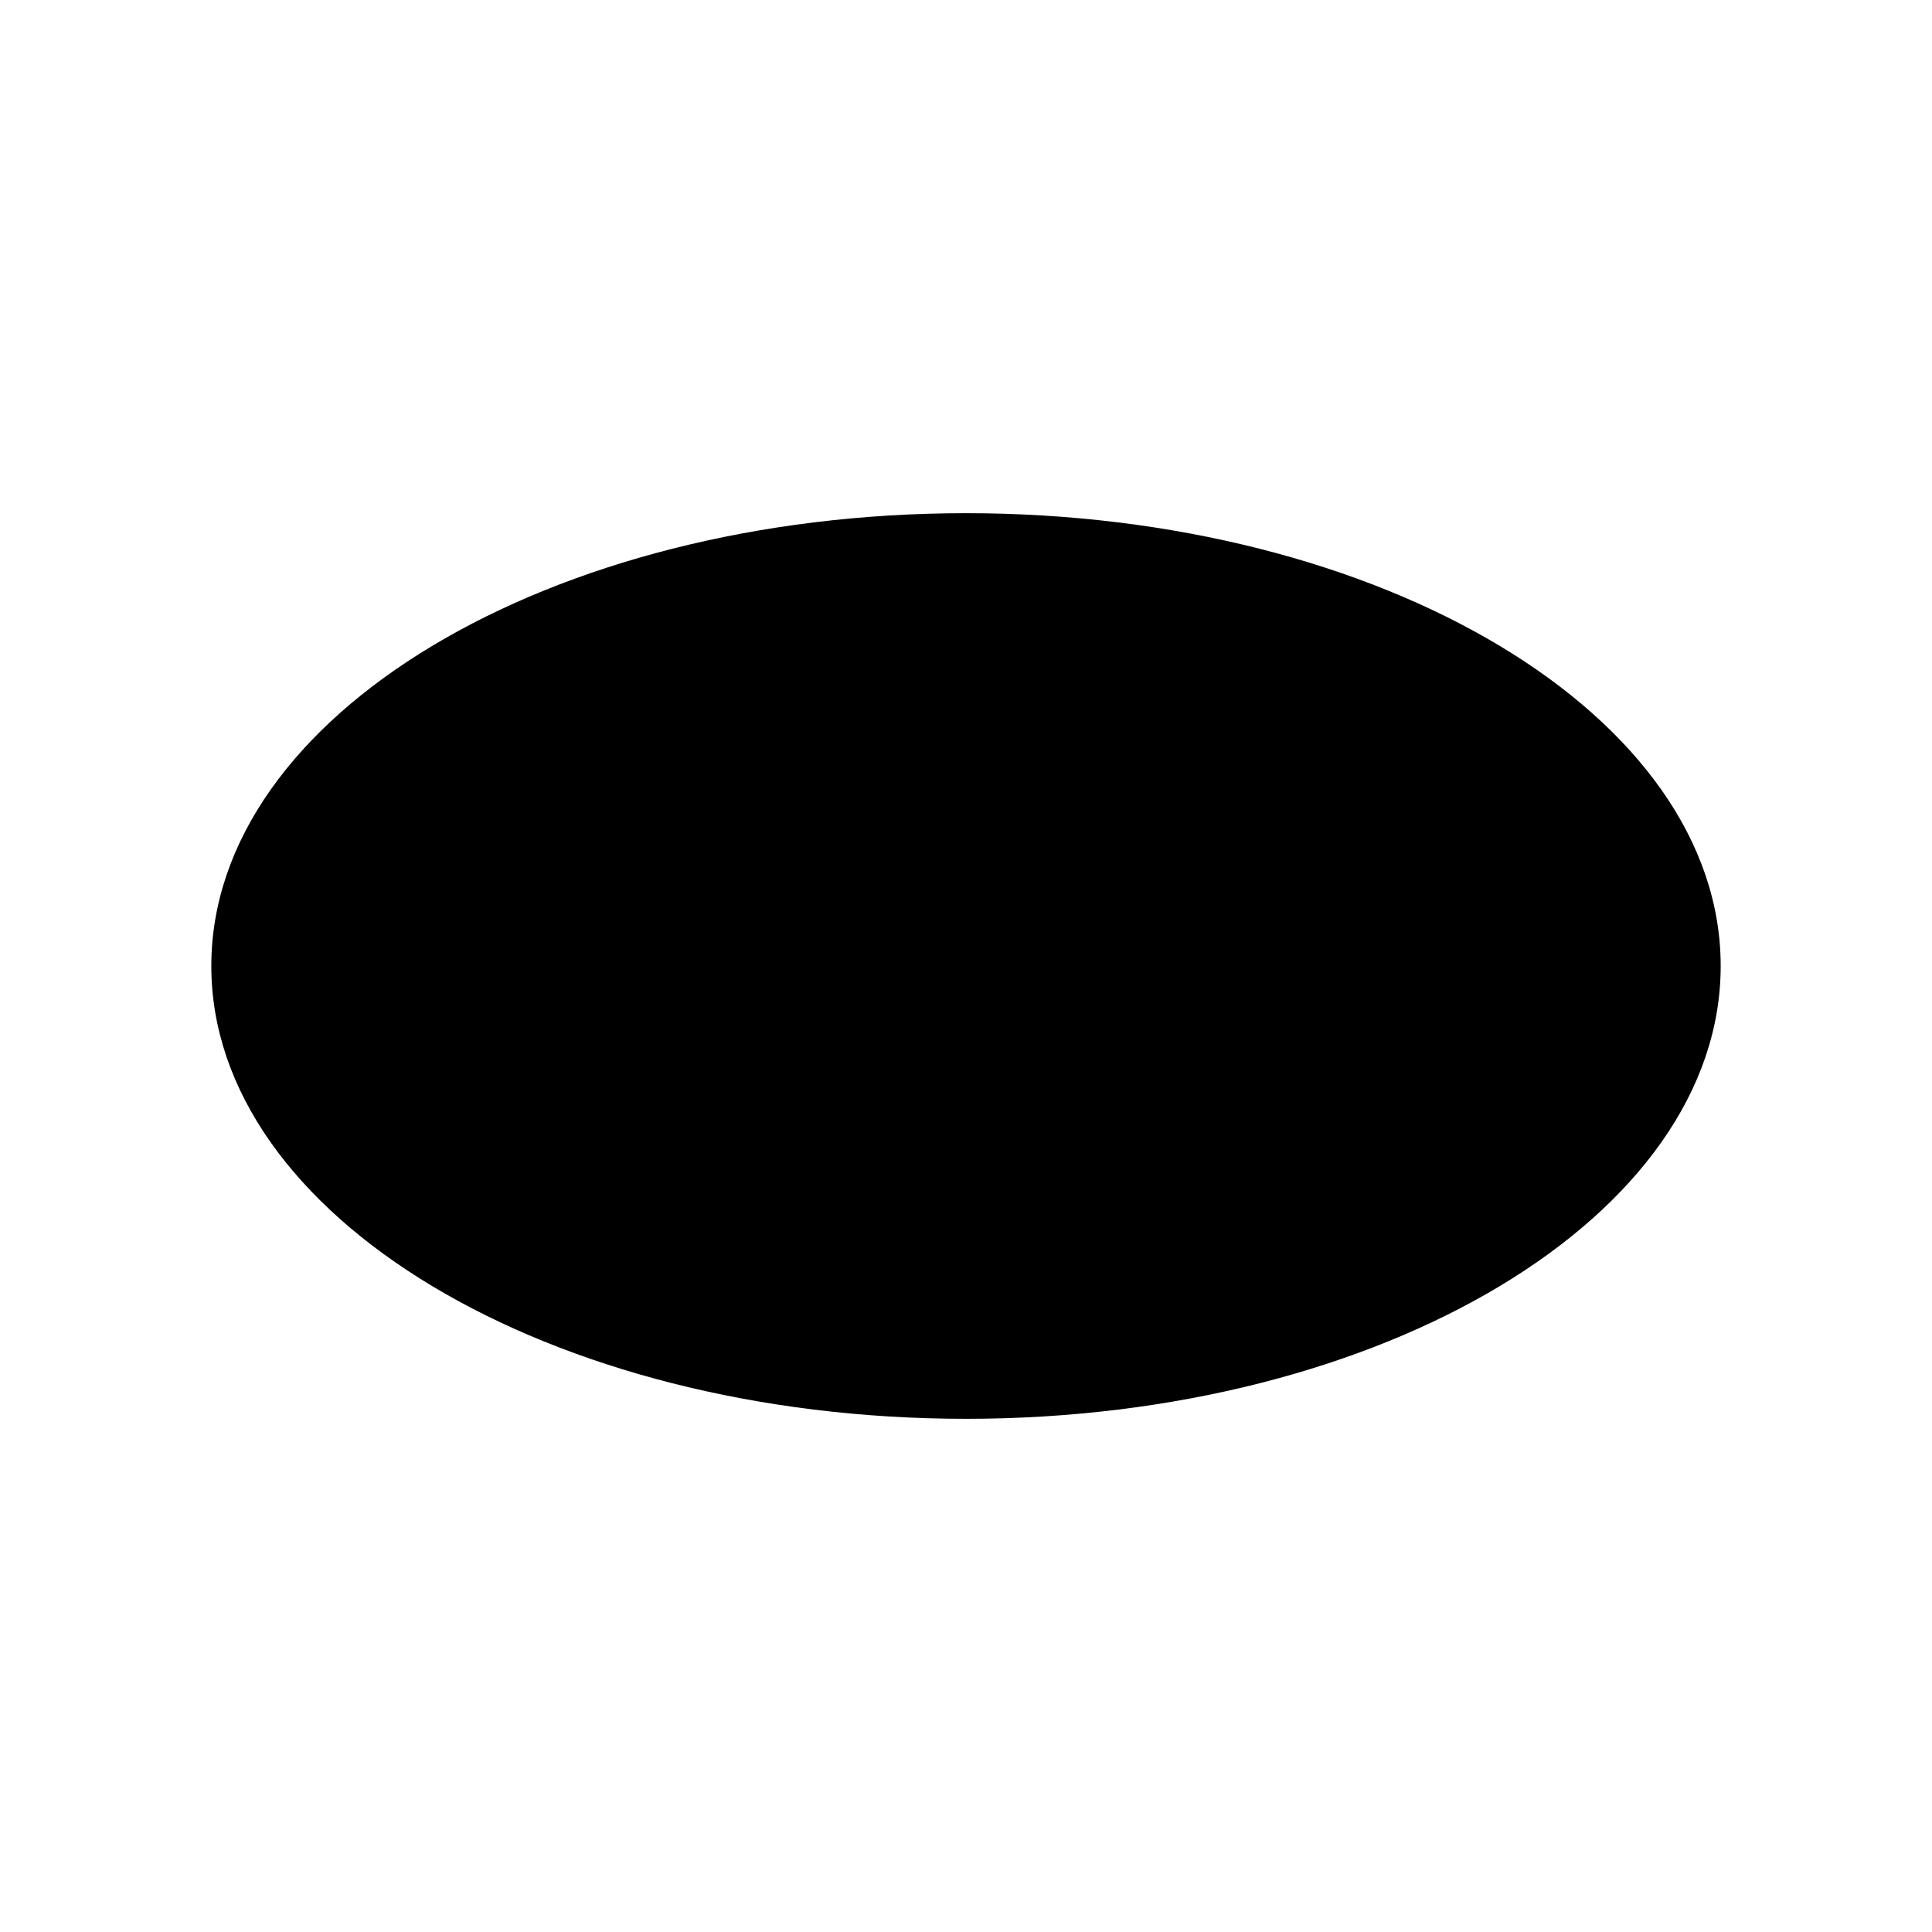
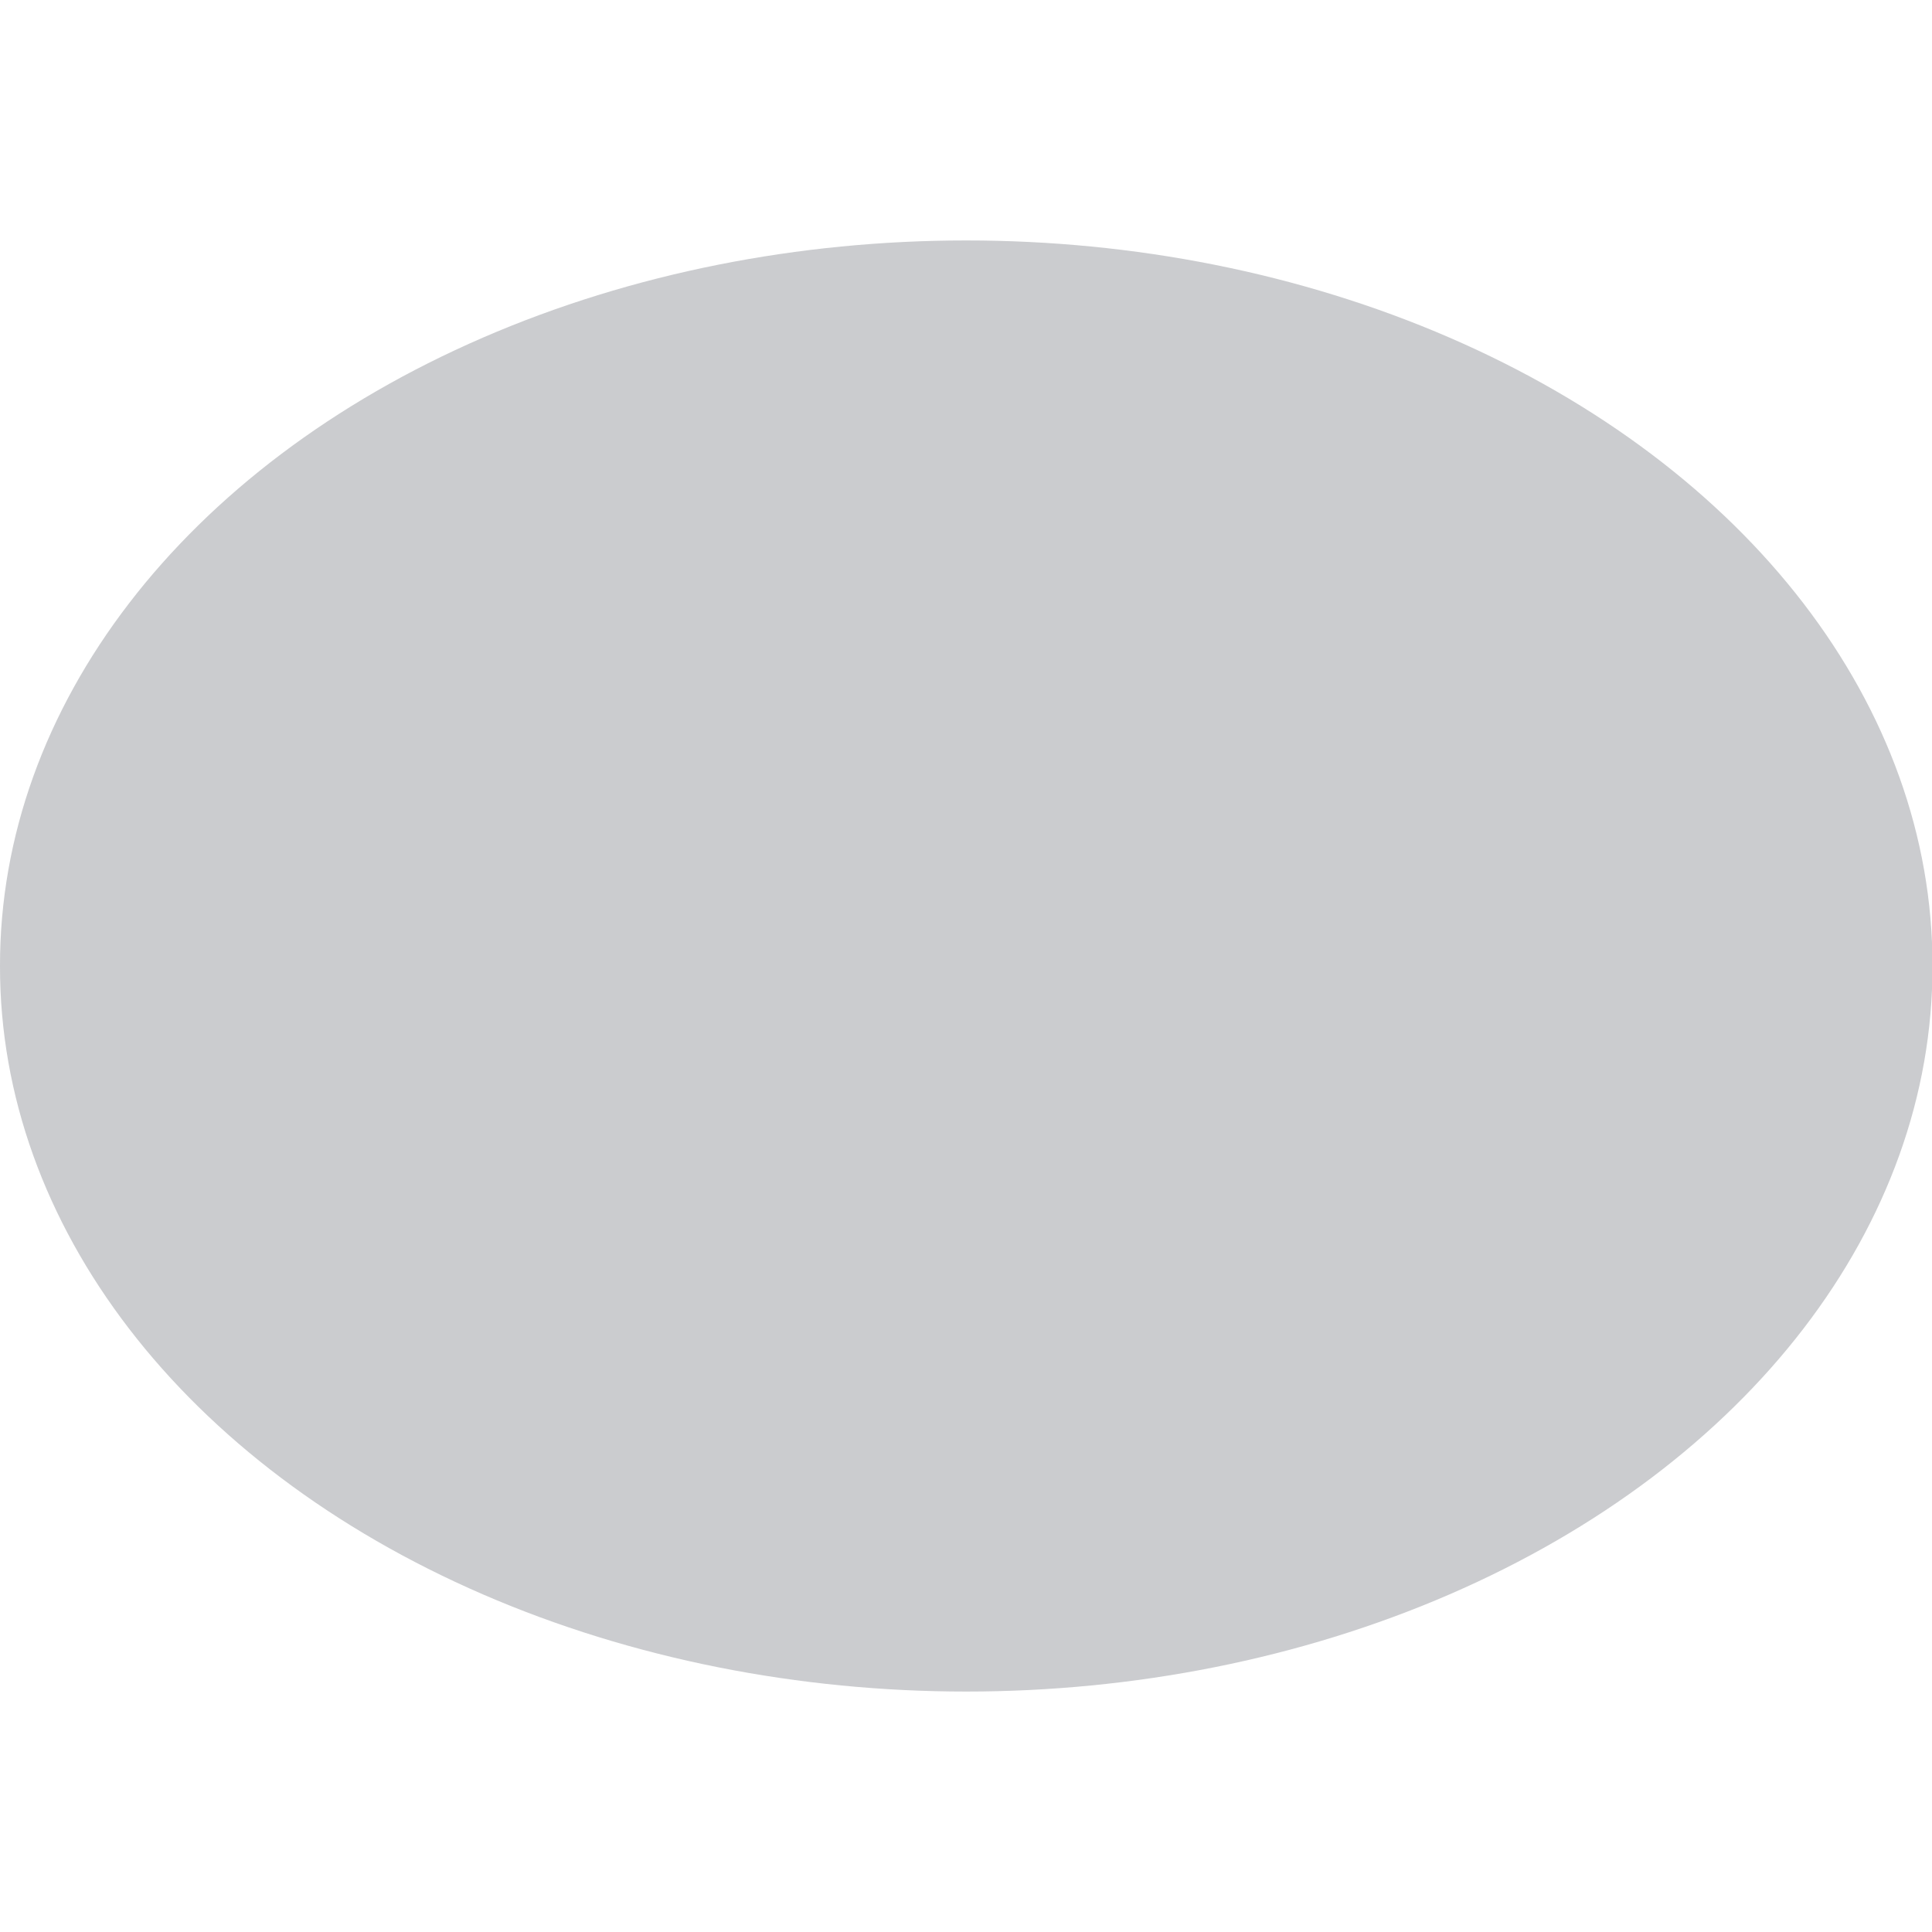
- <svg xmlns="http://www.w3.org/2000/svg" t="1649647646676" class="icon" viewBox="0 0 1024 1024" version="1.1" p-id="11761" width="128" height="128">
-   <path d="M112 512a400 240 0 1 0 800 0 400 240 0 1 0-800 0Z" p-id="11762" />
+ <svg xmlns="http://www.w3.org/2000/svg" t="1654569985017" class="icon" viewBox="0 0 1365 1024" version="1.1" p-id="2515" width="128" height="128">
+   <path d="M0 512a682.667 512 0 1 0 1365.333 0 682.667 512 0 1 0-1365.333 0Z" fill="#CBCCCF" p-id="2516" />
</svg>
